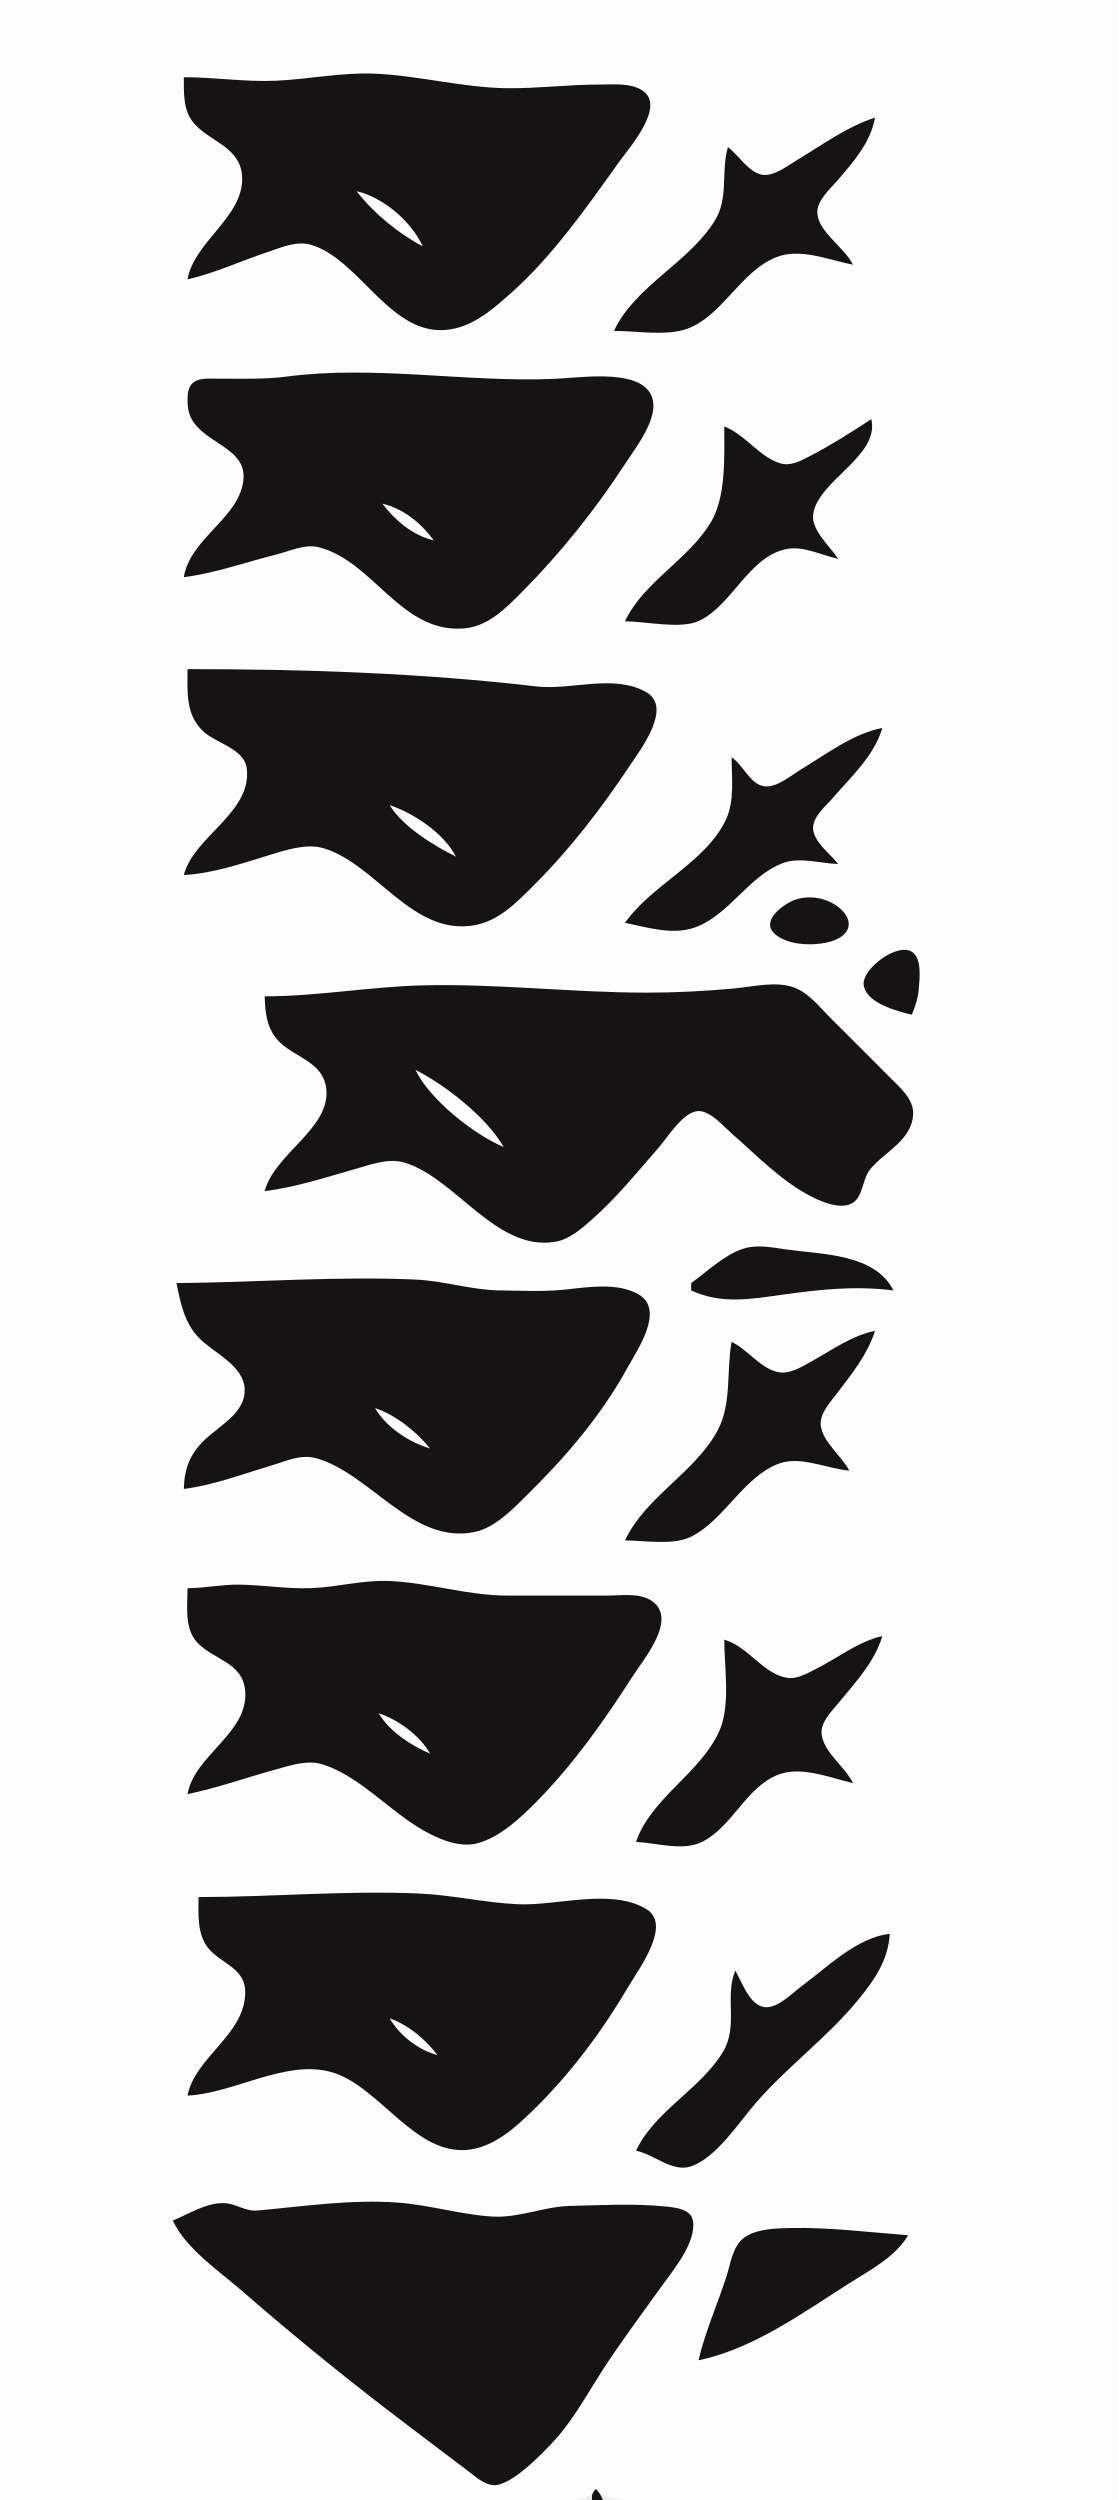
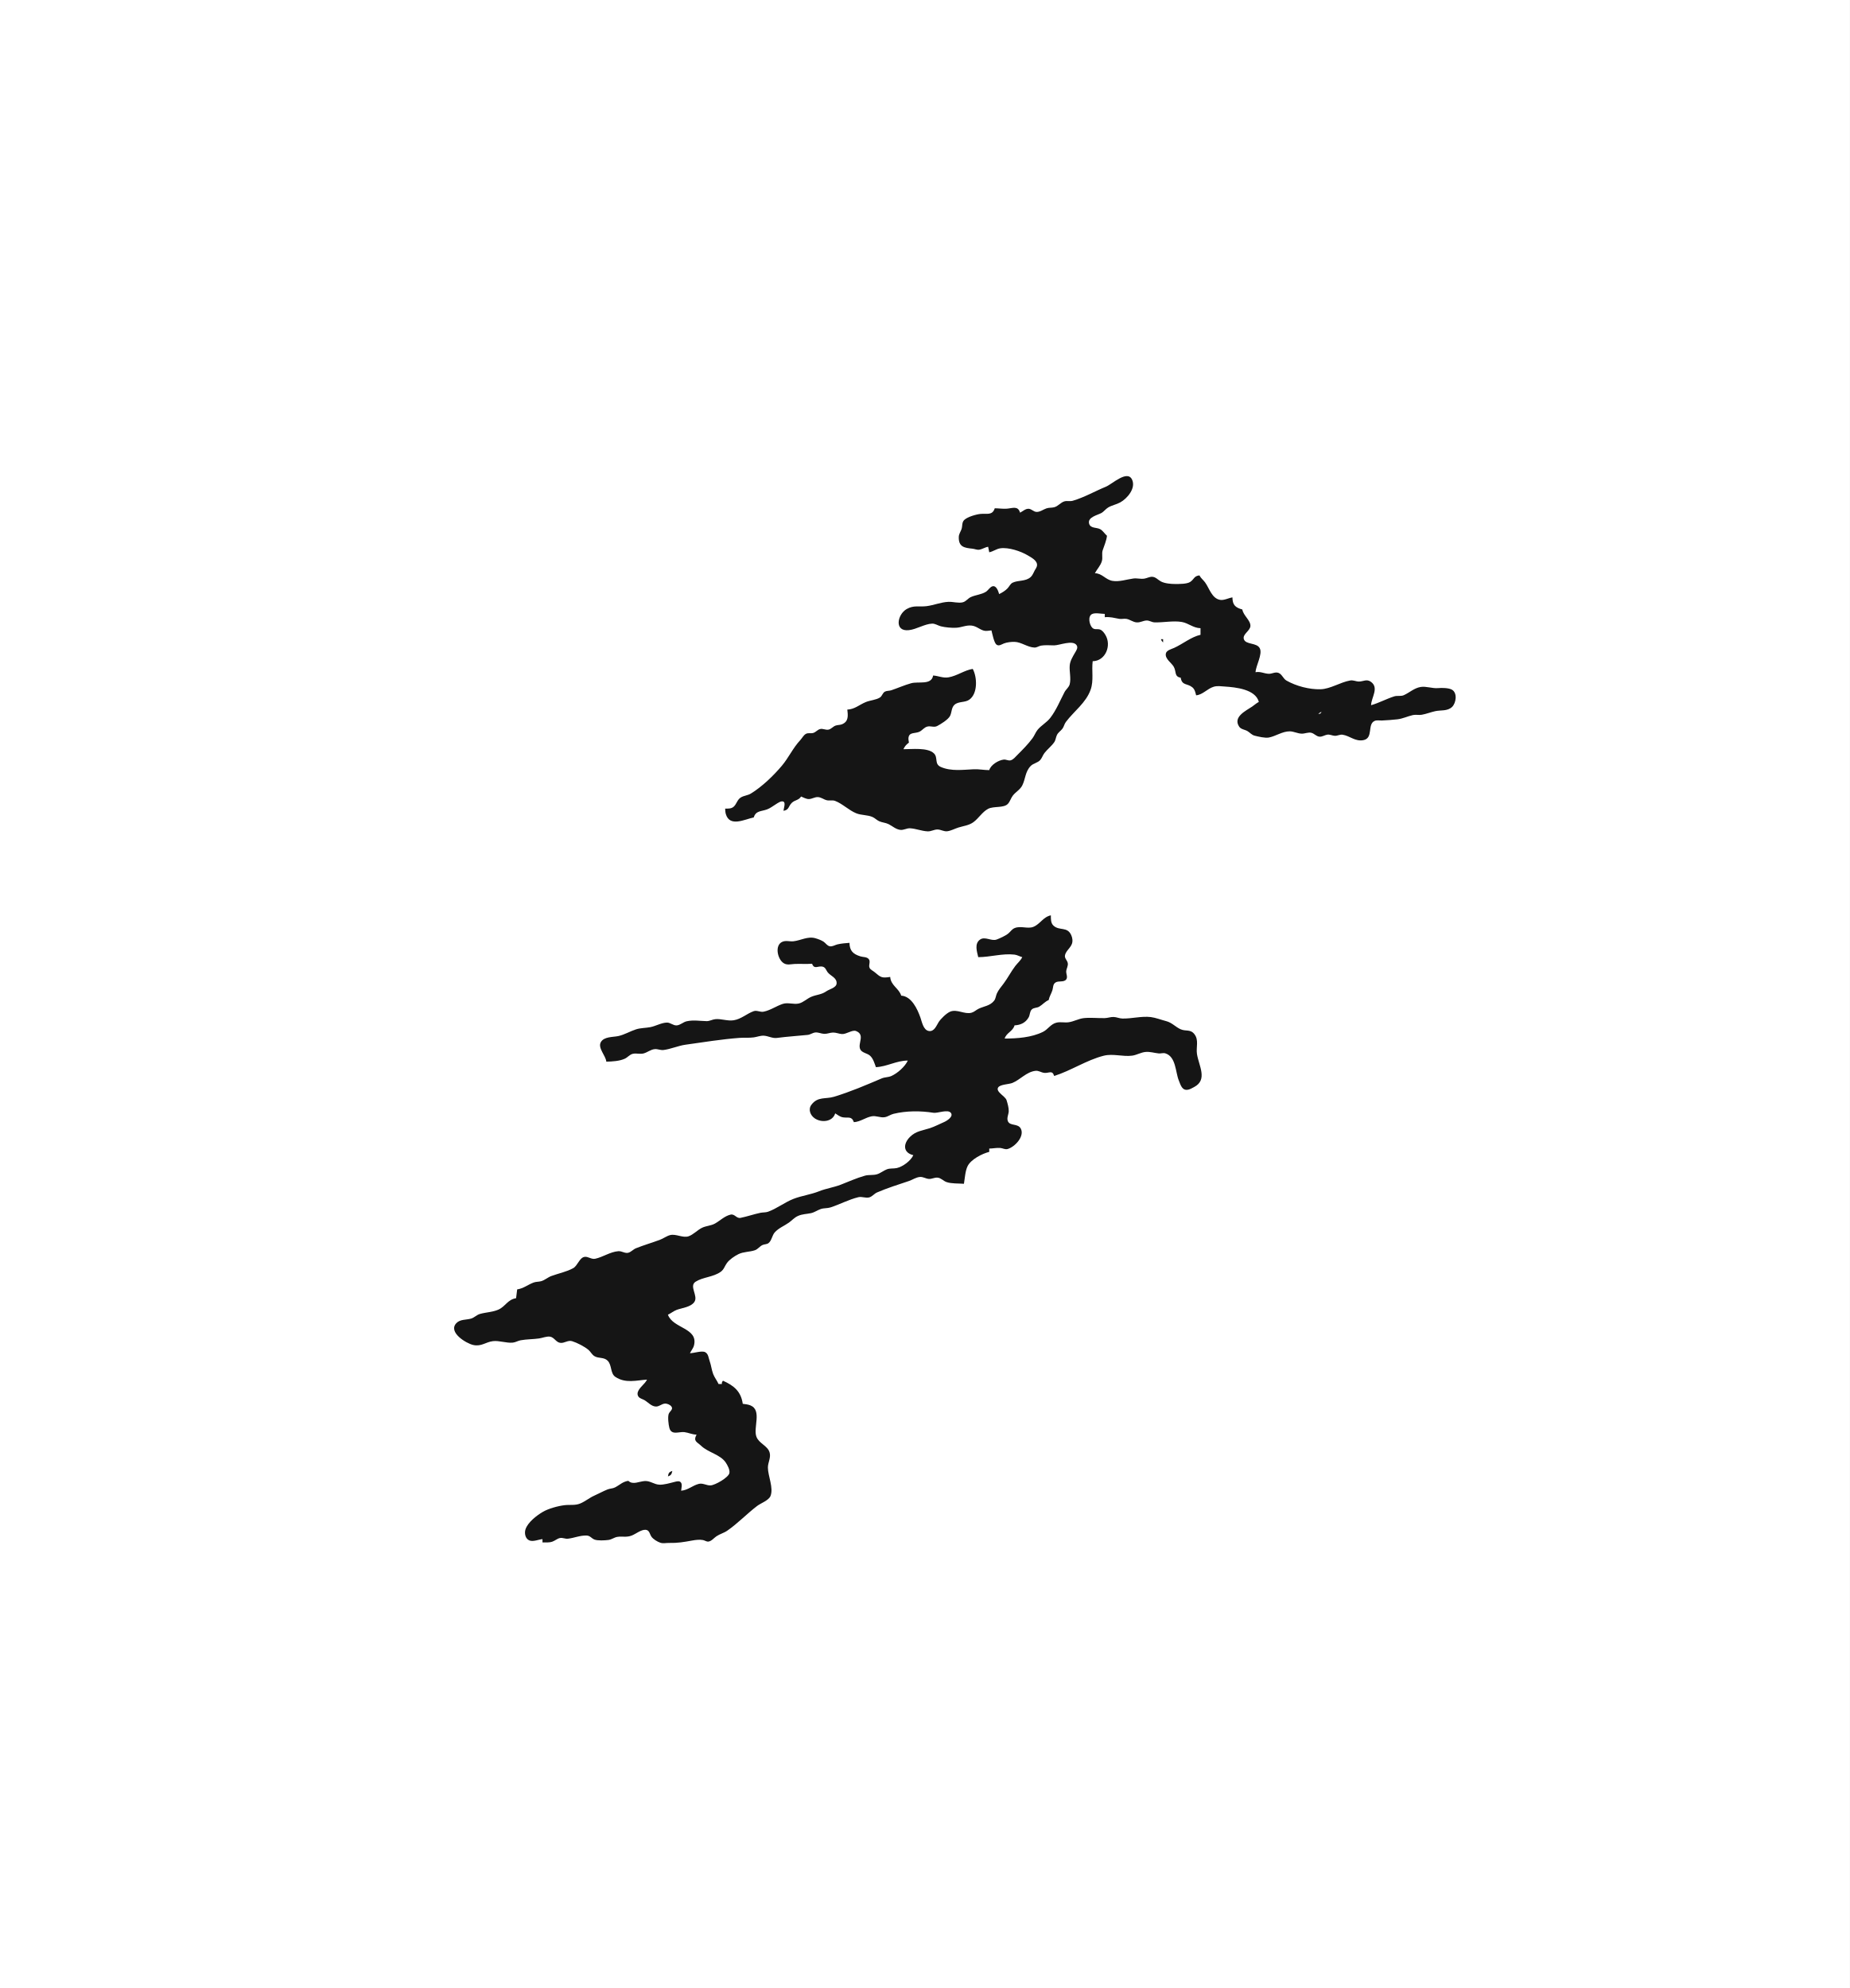
- <svg xmlns="http://www.w3.org/2000/svg" width="304" height="680">
-   <path style="fill:#fdfdfd; stroke:none;" d="M0 0L0 680L122 680L150 680C154.497 680 159.15 680.951 162 677C166.164 680.678 170.686 680 176 680L200 680L304 680L304 0L0 0z" />
-   <path style="fill:#151313; stroke:none;" d="M50 21C50.012 25.229 49.77 30.041 52.703 33.471C57.099 38.614 65.412 39.933 65.848 48C66.44 58.955 52.907 65.464 51 76C58.55 74.253 65.655 70.922 73 68.485C76.911 67.187 80.832 65.348 85 66.707C98.742 71.186 107.061 93.447 124 89.288C129.819 87.859 134.624 83.593 138.996 79.714C150.323 69.662 159.653 56.27 168.421 44C171.132 40.207 181.306 28.8 174.682 24.573C171.408 22.483 166.691 23.001 163 23C154.629 22.997 146.326 24.082 138 23.996C126.043 23.873 114.022 20.566 102 20.039C92.921 19.642 84.028 21.565 75 21.961C66.599 22.328 58.377 21.001 50 21M198 40C196.018 46.704 198.295 53.757 194.437 60C187.313 71.527 172.697 77.784 167 90C173.006 90 181.323 91.49 187 89.397C196.457 85.91 201.455 73.872 211 70.009C217.644 67.32 225.381 70.716 232 72C229.806 67.388 222.598 63.119 222.306 58C222.11 54.553 225.845 51.37 227.869 49C232.242 43.877 236.776 38.783 238 32C230.453 34.388 223.757 39.369 217 43.396C214.344 44.978 210.32 48.249 207.015 47.474C203.524 46.655 200.784 42.129 198 40z" />
-   <path style="fill:#fdfdfd; stroke:none;" d="M97 52C101.478 57.854 108.448 63.619 115 67C111.828 60.198 104.361 53.745 97 52z" />
-   <path style="fill:#151313; stroke:none;" d="M50 157C58.469 155.906 66.719 152.953 75 150.873C78.576 149.975 83.014 147.883 86.715 148.847C101.687 152.748 108.995 172.162 126 170.945C132.707 170.465 137.509 165.517 141.996 160.999C152.417 150.508 162.11 138.424 170.136 126C173.137 121.355 180.795 111.919 176.393 106.279C171.897 100.519 157.47 102.756 151 103.039C126.924 104.094 101.983 99.275 78 102.424C71.691 103.253 65.352 102.957 59 103.001C56.791 103.016 53.583 102.639 52.028 104.603C50.902 106.025 50.973 108.295 51.049 110.001C51.503 120.3 66.776 120.429 66.239 130C65.639 140.695 51.715 146.205 50 157M237 114C231.542 117.6 225.812 121.218 220 124.214C217.515 125.495 214.841 126.904 212 125.957C206.319 124.063 202.702 118.209 197 116C196.999 123.965 197.547 134.988 193.387 142C187.3 152.258 175.021 158.232 170 169C175.498 169 185.093 171.172 190 168.933C199.161 164.753 203.574 151.371 214 149.319C218.535 148.426 223.599 151.08 228 152C225.853 148.751 220.673 144.203 221.172 140C222.269 130.762 239.347 124.17 237 114z" />
-   <path style="fill:#fdfdfd; stroke:none;" d="M104 137C107.53 141.612 112.275 145.64 118 147C114.516 142.27 109.784 138.371 104 137z" />
-   <path style="fill:#151313; stroke:none;" d="M51 182C51 188.07 50.409 194.179 55.133 198.787C58.608 202.176 66.471 203.546 67.126 209.043C68.558 221.044 52.761 227.422 50 238C57.59 237.653 65.739 234.891 73 232.66C77.466 231.288 83.349 229.31 88 230.714C102.381 235.053 112.166 254.6 129 251.67C135.634 250.515 140.433 245.544 145 240.999C155.099 230.949 163.591 219.847 171.485 208C174.35 203.699 182.913 192.425 175.851 188.318C167.067 183.209 155.325 187.8 146 186.715C114.504 183.049 82.712 182 51 182M199 206C199 211.499 199.865 217.891 197.427 223C191.853 234.682 177.389 240.512 170 251C175.983 252.234 182.953 254.434 189 252.272C198.365 248.924 203.703 238.164 213 234.738C217.65 233.025 223.189 234.901 228 235C225.862 232.268 221.006 228.807 221.167 224.999C221.298 221.914 224.712 219.168 226.576 217C231.632 211.12 237.741 205.607 240 198C232.059 199.515 224.845 205.094 218 209.2C215.308 210.815 211.377 214.229 208.04 213.897C204.099 213.505 202.125 208.004 199 206z" />
-   <path style="fill:#fdfdfd; stroke:none;" d="M106 219C109.536 224.844 117.943 229.983 124 233C120.822 226.728 112.601 221.189 106 219z" />
-   <path style="fill:#151313; stroke:none;" d="M216.004 244.843C213.064 245.972 206.9 250.389 210.619 253.912C214.334 257.432 222.539 257.45 226.981 255.736C231.906 253.836 232.019 249.741 227.941 246.653C224.618 244.137 219.919 243.34 216.004 244.843M248 276C248.985 273.665 249.702 271.551 249.907 268.998C250.126 266.272 250.773 260.951 248.258 259.043C244.31 256.05 234.344 263.553 234.921 267.921C235.573 272.855 244.058 275.063 248 276M72 271C72.099 275.648 72.649 280.23 76.225 283.61C80.587 287.733 87.852 288.969 88.728 296C90.088 306.904 74.572 313.823 72 324C80.633 322.885 88.669 320.221 97 317.86C101.133 316.688 105.694 314.946 110 316.223C123.881 320.339 134.934 340.472 151 337.768C154.909 337.11 158.11 334.246 160.996 331.711C167.617 325.894 173.499 318.646 179.282 312C181.673 309.251 185.938 302.226 190.015 302.206C193.274 302.19 196.74 306.307 199 308.285C205.867 314.294 212.749 321.5 221 325.622C223.843 327.042 228.419 328.914 231.57 327.393C234.747 325.859 234.527 320.802 236.564 318.209C240.42 313.301 248.066 310.305 248.378 303C248.554 298.879 244.616 295.657 241.996 293C236.701 287.63 231.333 282.331 226 277C223.065 274.066 220.007 270.081 216 268.603C211.12 266.804 204.983 268.356 200 268.83C192.133 269.579 183.903 270 176 270C155.672 270.001 135.303 267.517 115 268.015C100.633 268.367 86.389 271 72 271z" />
-   <path style="fill:#fdfdfd; stroke:none;" d="M113 291C116.835 299.054 128.826 308.539 137 312C132.362 303.901 121.265 295.219 113 291z" />
-   <path style="fill:#151313; stroke:none;" d="M188 349L188 351C196.245 354.833 204.227 353.349 213 352.13C223.275 350.703 232.674 349.695 243 351C238.086 341.033 223.583 341.201 214 339.87C210.062 339.322 205.894 338.394 202 339.703C196.851 341.434 192.361 345.867 188 349M48 349C49.121 354.431 50.117 359.781 54.109 363.907C58.102 368.033 66.395 371.358 66.558 378C66.709 384.145 59.928 387.7 56.043 391.289C51.761 395.245 50.134 399.285 50 405C58.145 403.947 66.137 400.902 74 398.562C78.016 397.366 81.73 395.472 86 396.642C100.587 400.638 112.145 420.154 129 416.721C134.895 415.521 139.902 410.045 144 405.996C154.268 395.851 163.701 384.715 170.688 372C173.336 367.182 180.818 356.4 173.852 352.175C167.977 348.613 159.366 350.224 153 350.83C147.411 351.362 141.611 351.063 136 350.996C128.244 350.904 120.75 348.379 113 348.039C91.319 347.09 69.601 348.821 48 349M199 365C197.545 372.835 199.089 381.744 195.232 389C189.102 400.533 175.556 407.082 170 419C175.351 419 183.11 420.417 188 417.972C197.097 413.424 202.301 401.55 212 398.049C217.767 395.967 225.12 399.52 231 400C228.981 396.104 223.955 392.355 223.277 388C222.755 384.652 225.796 381.447 227.654 379C231.702 373.671 235.956 368.457 238 362C231.851 363.186 226.433 367.136 221 370.139C218.384 371.585 215.139 373.737 212 373.273C207.056 372.543 203.45 367.072 199 365z" />
-   <path style="fill:#fdfdfd; stroke:none;" d="M102 383C105.078 388.238 111.232 392.288 117 394C113.206 389.339 107.726 384.931 102 383z" />
-   <path style="fill:#151313; stroke:none;" d="M51 432C51 436.717 50.113 442.798 53.514 446.61C57.894 451.518 66.089 452.022 66.693 460.001C67.561 471.48 52.945 477.26 51 488C59.137 486.321 66.994 483.499 75 481.293C79.163 480.147 83.726 478.566 88 479.984C97.995 483.299 105.918 492.578 115 497.768C119.285 500.216 124.977 502.725 130 501.336C136.127 499.643 141.652 494.384 145.985 489.996C155.988 479.868 164.387 467.948 172.05 456C175.1 451.245 184.821 439.898 176.852 435.179C173.563 433.231 168.657 434 165 434L138 434C127.1 433.999 116.834 430.514 106 430.039C98.726 429.721 92.136 431.637 85 431.961C78.235 432.268 71.704 431.103 65 431.019C60.306 430.959 55.702 431.961 51 432M197 446C197 453.623 198.805 463.935 195.583 471C190.37 482.428 177.042 489.106 173 501C178.589 501.24 185.709 503.618 191 500.972C199.318 496.813 203.041 485.794 212 482.6C218.236 480.376 225.915 483.608 232 485C229.892 480.568 224.32 476.913 223.522 472C222.958 468.523 226.248 465.439 228.25 463C232.793 457.466 237.933 451.976 240 445C233.432 446.503 227.961 450.912 222 453.915C219.585 455.132 216.819 456.844 214 456.353C207.459 455.215 203.466 447.797 197 446z" />
-   <path style="fill:#fdfdfd; stroke:none;" d="M103 466C105.896 470.929 111.795 474.799 117 477C114.102 471.99 108.451 467.838 103 466z" />
-   <path style="fill:#151313; stroke:none;" d="M54 516C54.003 520.546 53.551 525.997 56.564 529.787C60.054 534.177 66.796 535.208 66.706 542C66.554 553.544 53.144 559.371 51 570C63.498 569.455 77.538 560.152 90 563.569C103.231 567.196 112.998 586.9 128 584.657C134.754 583.646 140.309 578.562 145 573.985C155.235 564.002 163.907 552.327 171.139 540C173.812 535.443 182.772 523.555 175.848 519.303C166.386 513.493 151.417 518.417 141 517.961C131.982 517.566 123.038 515.435 114 515.039C94.048 514.166 73.991 516 54 516M200 536C197.051 543.029 200.847 551.054 196.713 558C190.587 568.292 178.071 574.126 173 585C177.897 585.947 182.897 590.993 188 589.239C194.844 586.887 200.976 577.297 205.576 572C214.229 562.034 224.999 554.23 233.384 544C237.829 538.577 241.628 533.162 242 526C233.078 526.988 225.005 535.093 218 540.269C215.297 542.266 210.838 547.066 207.105 545.744C203.532 544.478 201.759 539.011 200 536z" />
-   <path style="fill:#fdfdfd; stroke:none;" d="M106 549C108.72 553.702 113.772 557.576 119 559C115.716 554.718 111.144 550.783 106 549z" />
-   <path style="fill:#151313; stroke:none;" d="M47 604C50.602 611.702 59.65 617.756 66 623.282C80.871 636.221 96.251 648.663 112 660.525C117.007 664.297 121.968 668.133 127 671.873C129.001 673.36 131.4 675.677 134 675.954C138.871 676.475 147.568 667.301 150.7 663.91C155.876 658.305 159.583 651.376 163.692 645C168.765 637.127 174.423 629.624 179.859 622C183.024 617.561 189.376 610.08 188.497 604.147C188.001 600.803 183.692 600.446 181 600.171C172.536 599.305 163.504 599.803 155 600.015C147.888 600.192 141.16 603.323 134 602.907C125.294 602.4 116.7 599.699 108 599.089C95.256 598.196 82.569 600.135 70 601.262C66.748 601.554 64.182 599.38 61 599.248C56.234 599.049 51.282 602.243 47 604M190 642C204.852 638.925 218.373 629.06 231 621.047C236.586 617.502 243.621 613.84 247 608C236.487 607.17 225.544 605.808 215 606.015C211.13 606.092 205.455 606.252 202.279 608.742C199.269 611.1 198.75 615.575 197.656 619C195.204 626.672 191.815 634.157 190 642M162 677C161.014 678.479 161 678.203 161 680L164 680C163.316 678.42 163.195 678.223 162 677z" />
+ <svg xmlns="http://www.w3.org/2000/svg" width="1681" height="1807">
+   <path style="fill:#ffffff; stroke:none;" d="M0 0L0 1807L1681 1807L1681 0L0 0z" />
+   <path style="fill:#151515; stroke:none;" d="M927 466C925.159 459.486 920.228 461.949 915 462.366C911.392 462.655 907.633 462.01 904 462C901.892 468.824 896.65 466.536 891 467.134C886.967 467.56 879.336 469.752 876.333 472.563C873.908 474.832 874.796 478.135 873.791 481C872.944 483.412 871.405 485.344 871.318 488C871.011 497.347 876.633 497.974 883.83 498.741C885.917 498.963 887.802 499.988 889.95 499.647C892.777 499.199 895.095 497.432 898 497L899 502C902.529 501.3 905.493 498.905 909 498.393C916.536 497.292 927.666 501.006 934 504.808C937.159 506.704 942.906 509.561 942.423 514C942.241 515.671 941.154 517.015 940.356 518.424C939.204 520.46 938.455 522.875 936.687 524.488C932.098 528.673 925.409 527.202 920.299 529.603C918.176 530.599 917.252 533.07 915.701 534.704C913.498 537.024 910.824 538.593 908 540C907.28 537.605 905.613 532.102 902.074 532.881C899.71 533.401 897.993 536.652 895.946 537.915C891.723 540.522 886.641 540.696 882.259 542.712C879.555 543.956 877.987 546.664 874.982 547.448C871.001 548.485 866.135 546.865 862 547.039C855.059 547.333 848.767 550.121 842 550.972C835.315 551.813 830.506 549.877 824.015 553.557C815.463 558.405 812.339 574.336 826 572.776C833.019 571.975 840.161 567.173 847 566.856C849.826 566.724 852.337 568.595 855 569.277C858.953 570.29 864.932 570.819 869 570.596C873.822 570.333 878.065 568.051 883 568.63C887.531 569.162 890.091 572.144 894.168 573.242C896.281 573.812 898.854 573.162 901 573C901.742 575.871 903.349 584.29 905.6 585.953C907.8 587.578 910.224 585.684 912.286 584.88C915.098 583.782 918.982 583.368 922 583.429C928.065 583.552 933.827 588.384 940.08 588.597C942.267 588.672 943.998 587.201 946.089 586.83C949.796 586.174 954.219 586.632 958 586.611C962.842 586.585 974.71 581.468 978.289 586.329C980.036 588.702 978.139 591.195 976.937 593.286C974.854 596.907 972.445 600.744 972.12 605C971.705 610.415 973.476 616.646 972.112 621.961C971.385 624.792 968.742 626.559 967.417 629.089C963.337 636.885 959.853 645.578 954.456 652.536C951.134 656.819 946.242 659.331 942.991 663.299C941.104 665.601 940.107 668.587 938.329 671C934.205 676.595 929.283 681.47 924.4 686.388C922.779 688.021 920.993 690.232 918.75 691.014C916.434 691.821 914.39 690.13 912.08 690.431C907.12 691.078 900.369 695.282 899 700C894.359 700 889.581 699.02 885 699.218C875.39 699.635 864.42 701.261 855.02 697.146C848.816 694.43 852.744 688.615 848.681 684.724C842.936 679.22 828.431 681.062 821 681C822.3 678.237 823.553 676.836 826 675C825.861 673.791 825.489 672.232 825.573 670.999C825.984 664.976 831.924 667.062 835.83 664.977C838.422 663.594 839.987 660.994 843.015 660.357C845.885 659.753 848.887 661.358 851.625 659.951C854.917 658.261 861.639 654.085 863.347 650.812C865.049 647.552 864.512 643.208 867.433 640.589C871.055 637.341 876.896 638.78 880.852 635.991C888.769 630.409 888.04 615.344 884 608C876.367 609.211 869.83 614.327 862 615.671C857.008 616.529 852.854 614.323 848 614C846.532 622.995 834.699 619.165 828 621.039C821.673 622.81 816.1 625.355 810 627.416C808.178 628.031 806.05 627.758 804.313 628.603C802.021 629.717 801.771 632.602 799.687 633.977C796.343 636.183 790.806 636.532 787 638.066C780.878 640.532 776.875 644.68 770 645C770.688 650.48 771.304 655.979 764.995 658.397C763.124 659.115 761.036 658.863 759.17 659.598C756.92 660.484 755.371 662.659 752.961 663.192C750.322 663.776 747.806 661.954 745.17 662.703C742.83 663.367 741.338 665.581 738.961 666.232C736.777 666.831 734.459 665.922 732.38 667.052C730.172 668.253 728.961 670.928 727.287 672.714C720.602 679.847 716.805 688.569 710.56 696C702.946 705.061 692.521 715.085 682.385 721.296C679.491 723.069 675.937 723.131 673.108 724.938C669.839 727.026 669.413 731.031 666.582 733.397C664.453 735.175 661.596 734.969 659 735C659.089 736.721 659.134 738.354 659.638 740.021C663.27 752.032 676.652 744.728 685 743C686.845 736.787 691.759 737.644 697 735.737C699.94 734.667 702.357 732.697 705 731.079C706.679 730.052 710.231 727.323 712.268 728.842C713.978 730.116 712.12 735.165 712 737C717.283 736.138 716.299 732.918 719.588 729.728C722.343 727.055 725.858 727.504 728 724C730.195 724.852 732.592 726.319 735.002 726.312C737.78 726.303 740.183 724.494 742.999 724.518C746.179 724.545 748.363 726.636 751.286 727.365C753.872 728.01 756.427 727.014 759 728.013C765.801 730.653 771.439 736.543 778.17 739.262C782.728 741.104 788.194 740.6 792.83 742.58C795.107 743.553 796.766 745.491 799.039 746.491C801.782 747.697 804.856 747.769 807.561 749.129C811.083 750.899 813.923 753.714 818.004 754.293C821.206 754.748 823.851 752.713 827 752.872C832.31 753.141 837.563 755.412 843 755.66C846.201 755.806 848.879 753.926 852 753.968C855.145 754.009 857.756 756.016 861 755.556C864.395 755.076 867.729 753.201 871 752.181C875.645 750.733 880.525 750.283 884.576 747.34C889.405 743.832 892.716 737.923 898.004 735.175C903.099 732.527 912.313 734.721 916.031 730.566C917.97 728.398 918.703 725.381 920.498 723.089C923.059 719.822 927.041 717.775 928.973 713.996C932.007 708.062 931.528 701.604 936.61 696.303C939.114 693.691 943.051 693.494 945.416 690.722C947.004 688.861 947.691 686.373 949.209 684.424C951.877 681 955.649 678.154 958.066 674.625C959.424 672.641 959.493 670.213 960.513 668.093C961.659 665.714 963.821 664.491 965.406 662.486C966.882 660.619 967.175 658.188 968.599 656.289C976.042 646.356 986.915 638.892 991.165 626.83C994.095 618.515 991.916 609.576 993 601C1004.56 600.895 1010.45 586.726 1004.5 577.005C1003.4 575.193 1001.88 573.094 999.829 572.282C997.319 571.288 994.827 572.792 992.653 570.628C990.063 568.051 988.334 560.35 992.318 558.198C995.168 556.657 1000.79 557.998 1004 558L1004 561C1009.24 560.59 1012.14 561.627 1017.09 562.496C1019.33 562.89 1021.59 562.125 1023.83 562.56C1027.05 563.185 1029.62 565.476 1033 565.736C1036.19 565.982 1038.86 564.12 1041.96 564.003C1044.5 563.907 1046.57 565.588 1049.09 565.688C1057.03 566.001 1066.16 563.986 1073.96 565.338C1080.13 566.406 1084.3 570.839 1091 571L1091 577C1082.48 578.931 1074.96 585.311 1067 588.92C1064.56 590.026 1059.91 591.058 1059.45 594.225C1058.76 599.009 1064.59 602.393 1066.67 606.039C1069.19 610.433 1066.99 614.997 1073 616C1074.13 623.359 1079.01 620.977 1083.58 624.742C1085.77 626.55 1086.37 629.388 1087 632C1093.04 631.523 1097.05 626.007 1103 624.213C1106.27 623.227 1109.65 623.801 1113 624.025C1123.07 624.696 1140.96 626.482 1144 638C1141.73 639.184 1140.02 640.805 1137.91 642.255C1132.53 645.941 1120.07 651.601 1126.18 660.567C1127.84 663.01 1131.32 663.124 1133.7 664.564C1135.93 665.917 1137.55 668.031 1140.17 668.697C1143.49 669.538 1149.71 671.018 1153.04 670.392C1159.38 669.198 1165.34 664.752 1172 664.752C1175.74 664.752 1179.21 666.797 1183 666.866C1185.92 666.92 1188.95 665.329 1191.83 666.107C1194.5 666.831 1196.28 669.416 1199.17 669.603C1201.63 669.763 1203.63 668.257 1205.96 667.812C1208.49 667.331 1210.58 668.698 1213.05 668.817C1215.47 668.933 1217.7 667.449 1220.09 667.819C1226.79 668.855 1231.49 674.176 1238.96 672.771C1248.33 671.007 1242.35 658.388 1249.15 655.313C1251.2 654.383 1253.82 655.007 1256 654.897C1260.58 654.664 1265.45 654.361 1270 653.816C1274.88 653.231 1279.27 651.029 1284 649.969C1286.66 649.373 1289.33 650.152 1292 649.691C1296.07 648.985 1300.11 647.365 1304.17 646.451C1309.35 645.286 1315.38 646.621 1319.61 642.57C1323.27 639.057 1324.69 629.797 1319.43 626.858C1316.5 625.22 1310.28 625.148 1307 625.45C1301.59 625.947 1296.15 623.569 1291 624.431C1285.11 625.414 1280.88 629.607 1275.71 631.902C1273.01 633.101 1269.85 632.073 1267 632.98C1259.87 635.248 1253 639.032 1246 641C1246.17 633.97 1253.48 625.238 1245.86 619.742C1241.95 616.925 1239.04 619.48 1235 619.482C1232.16 619.483 1229.94 618.023 1226.99 618.533C1218.02 620.08 1209.01 626.287 1200 626.505C1189.77 626.752 1177.96 623.641 1169.11 618.606C1166.09 616.889 1165.11 612.851 1161.87 611.622C1158.83 610.471 1156.02 612.573 1153 612.442C1148.53 612.248 1145.74 610.176 1141 611C1141.26 605.085 1147.54 594.63 1144.88 589.305C1142.15 583.841 1131.94 586.284 1130.35 580.853C1129.04 576.421 1136.12 573.442 1136.34 569.015C1136.59 563.848 1129.87 559.549 1129 554C1122.51 552.204 1120.08 549.796 1120 543C1116.52 543.521 1112.5 545.797 1109.01 545.28C1101.3 544.136 1098.97 534.566 1095.15 529.374C1093.42 527.025 1091.36 525.64 1090 523C1084.88 523.589 1085.31 526.539 1081.57 528.976C1078.6 530.916 1071.52 530.821 1068 530.821C1064.05 530.821 1058.62 530.375 1055.09 528.548C1052.35 527.132 1050.37 524.414 1047.07 524.276C1044.66 524.175 1042.33 525.57 1039.96 525.945C1036.58 526.48 1033.32 525.399 1030 525.835C1023.98 526.625 1017.13 529.041 1011 527.993C1004.64 526.906 1001.79 521.221 995 521C997.006 517.269 1000.17 514.163 1001.36 509.999C1002.29 506.748 1001.06 503.334 1002.09 500.17C1003.58 495.558 1005.37 491.979 1006 487C1003.93 485.172 1002.3 482.393 999.871 481.026C996.677 479.227 990.969 480.502 989.748 475.931C988.188 470.093 997.359 468.239 1000.79 466.363C1003.21 465.042 1004.74 462.671 1007.1 461.26C1010.5 459.236 1014.52 458.581 1017.96 456.701C1024.43 453.159 1032.37 443.83 1028.85 436.059C1024.6 426.662 1010.76 440.03 1005 442.396C994.873 446.557 985.744 451.937 975 455.141C972.397 455.917 969.78 454.993 967.286 455.723C963.836 456.732 961.637 460.138 958 461.066C955.68 461.657 953.305 461.31 951 462.085C948.08 463.067 945.251 465.402 942.039 465.307C939.307 465.226 937.581 462.703 934.925 462.461C932.05 462.198 929.425 464.796 927 466M1055 581C1055.68 582.58 1055.8 582.777 1057 584L1057 581L1055 581z" />
+   <path style="fill:#ffffff; stroke:none;" d="M1198 649C1200.09 648.594 1200.02 648.783 1201 647C1199.42 647.684 1199.22 647.805 1198 649z" />
+   <path style="fill:#151515; stroke:none;" d="M889 870C899.931 870 911.043 866.415 921.961 867.7C924.399 867.987 926.632 869.389 929 870C927.401 873.287 924.828 875.213 922.637 878.089C918.777 883.155 915.877 888.937 912.011 894.089C909.911 896.888 907.373 899.794 905.934 903C904.951 905.189 904.93 907.684 903.397 909.624C899.664 914.353 894.197 914.554 889.286 916.93C887.084 917.995 885.392 919.789 882.985 920.483C876.588 922.328 869.688 916.845 863.375 919.6C860.014 921.066 854.861 926.089 852.93 929.184C850.937 932.378 848.972 937.969 844.044 937.118C839.102 936.265 837.826 928.837 836.482 925C833.709 917.083 828.305 905.515 819 905C816.915 898.244 809.536 895.818 809 888C801.27 889.131 800.594 888.547 794.704 883.544C793.262 882.319 791.06 881.523 790.236 879.701C789.049 877.076 791.524 873.988 789.353 871.603C787.609 869.687 784.295 870.025 782 869.316C775.164 867.205 772.084 864.125 772 857C768.397 857.284 764.518 857.566 761 858.41C758.791 858.941 756.435 860.566 754.093 860.123C751.687 859.669 750.392 857.268 748.486 855.979C746.404 854.571 743.401 853.524 741 852.814C734.154 850.789 727.606 854.884 721 855.582C717.602 855.94 714.355 854.625 711.044 856.013C703.738 859.077 706.521 872.005 712.275 875.542C715.368 877.444 718.659 876.375 722 876.209C727.367 875.942 732.569 876.429 738 876C739.989 881.631 743.626 877.463 747.856 878.732C750.266 879.456 750.768 881.919 752.12 883.706C754.703 887.119 760.674 888.657 760.288 893.941C760.003 897.833 753.711 899.098 751 901.004C746.474 904.186 742.146 904.007 737.286 906.035C733.433 907.642 730.045 911.176 726 912.116C721.261 913.217 716.053 910.928 711.286 912.513C705.425 914.462 700.223 918.282 693.964 919.567C690.849 920.207 687.888 918.054 684.911 919.113C678.693 921.327 673.682 926.245 666.83 927.361C661.089 928.296 655.413 925.784 649.961 926.383C647.298 926.675 644.88 928.21 642.17 928.166C636.069 928.067 630.242 926.913 624 928.302C620.831 929.008 618.246 931.792 615 932.035C611.741 932.279 609.299 929.392 606 929.476C601.035 929.602 595.898 932.681 591 933.626C586.69 934.458 582.233 934.282 578 935.633C572.623 937.35 567.443 940.541 561.911 941.73C557.026 942.779 548.957 942.117 546.042 947.225C542.988 952.578 550.492 959.413 551 965C556.261 964.891 562.992 964.536 567.83 962.298C570.417 961.101 572.172 958.575 575.015 957.885C578.272 957.094 581.68 958.421 585 957.491C588.475 956.517 591.308 953.956 595 953.608C597.737 953.35 600.269 954.748 603 954.401C609.696 953.551 616.333 950.519 623 949.583C639.095 947.325 655.697 944.622 672 943.39C676.369 943.059 680.583 943.537 685 942.935C688.011 942.525 690.937 941.266 694 941.394C698.126 941.566 701.828 943.98 706 943.432C715.359 942.202 724.673 941.624 733.961 940.687C736.507 940.43 738.549 938.645 741.089 938.458C743.781 938.26 746.324 939.617 749 939.722C751.756 939.831 754.277 938.596 757 938.534C759.726 938.472 762.294 939.679 765 939.892C769.195 940.222 774.503 935.766 777.981 937.171C786.489 940.607 779.275 948.319 781.747 953.721C783.267 957.044 788.098 957.244 790.656 959.569C793.529 962.18 794.717 966.448 796 970C806.203 969.534 814.602 964.007 825 964C822.457 969.528 815.591 975.585 809.985 978.063C807.215 979.288 804.087 979.017 801.286 980.209C786.75 986.397 773.178 992.259 758 996.881C750.249 999.241 743.195 996.458 737.399 1004.17C734.244 1008.37 736.339 1013.78 740.478 1016.57C746.731 1020.78 756.737 1019.62 759 1012C761.184 1013.37 763.393 1015.16 766.002 1015.6C770.963 1016.43 773.879 1014.24 776 1020C781.908 1019.61 786.298 1015.86 792 1014.7C796.185 1013.84 799.932 1016.15 804 1015.49C806.851 1015.03 809.204 1013.1 812 1012.42C823.685 1009.58 836.553 1009.6 848.286 1011.46C852.152 1012.07 861.463 1007.96 864.168 1011.6C866.698 1015.01 860.321 1018.9 857.911 1019.92C853.612 1021.75 849.45 1024.03 845 1025.48C838.245 1027.68 832.367 1028.02 827.015 1033.33C820.607 1039.68 820.573 1047.74 830 1050C827.719 1055.09 820.493 1060.46 814.999 1061.7C812.003 1062.37 808.942 1061.74 806 1062.84C802.84 1064.03 800.263 1066.37 797 1067.35C793.415 1068.43 789.602 1067.62 786 1068.64C778.225 1070.83 771.415 1073.99 764 1076.85C757.709 1079.29 750.76 1080.24 744.424 1082.78C736.779 1085.85 728.542 1086.8 721 1089.76C713.094 1092.87 705.841 1098.61 698 1101.4C695.759 1102.2 693.305 1101.9 691 1102.39C684.973 1103.67 679.065 1105.75 673.043 1106.97C669.211 1107.75 667.776 1103.19 663.957 1104.03C658.654 1105.21 654.408 1109.5 649.83 1112.1C646.094 1114.22 641.785 1114.16 638 1115.99C633.815 1118.02 630.08 1122.26 625.714 1123.73C620.569 1125.46 614.202 1121.29 609 1122.64C605.742 1123.48 602.773 1125.81 599.576 1126.98C592.459 1129.6 585.02 1131.79 578 1134.58C575.491 1135.58 573.597 1137.97 571 1138.68C567.986 1139.5 565.094 1137.05 562 1137.27C554.57 1137.8 547.922 1142.65 540.911 1144.14C537.359 1144.89 534.464 1141.87 531.12 1142.45C526.615 1143.23 524.896 1150.48 520.907 1152.7C514.845 1156.07 507.453 1157.46 501.001 1159.86C497.772 1161.06 495.143 1163.58 491.83 1164.53C489.591 1165.17 487.208 1164.93 485 1165.74C479.616 1167.71 475.921 1171.12 470 1172L469 1180C461.298 1181.22 459.349 1187.53 452.907 1190.39C447.749 1192.67 441.553 1192.79 436.169 1194.31C433.147 1195.16 431.05 1197.71 427.996 1198.57C423.561 1199.82 418.049 1199.03 414.603 1202.8C407.095 1211.03 423.619 1221.09 430.039 1222.52C437.505 1224.18 441.331 1219.82 448 1219.04C453.753 1218.37 460.148 1220.95 465.961 1220.39C468.463 1220.15 470.635 1218.72 473.09 1218.26C478.634 1217.23 484.42 1217.38 490 1216.57C493.038 1216.13 496.947 1214.42 499.985 1214.98C503.698 1215.66 505.265 1220 509.039 1220.57C512.949 1221.17 515.969 1217.84 520 1219.1C524.454 1220.5 531.09 1223.88 534.7 1226.9C536.767 1228.62 537.858 1231.26 540.213 1232.68C544.052 1235 548.749 1233.38 552.197 1236.8C556.267 1240.85 554.447 1248.36 559.279 1251.56C568.516 1257.66 578.251 1254.63 588 1254C585.984 1258.17 581.117 1260.96 579.644 1265.28C579.171 1266.67 579.322 1268.24 580.184 1269.44C581.436 1271.19 583.909 1271.63 585.679 1272.67C588.968 1274.59 591.912 1278.31 596.001 1278.47C598.992 1278.59 601.14 1276.15 604 1275.83C606.16 1275.59 608.969 1276.77 610.248 1278.57C612.057 1281.11 608.41 1282.99 607.688 1285.21C606.719 1288.2 607.494 1294.91 608.318 1297.95C610.217 1304.94 617.151 1301.11 621.961 1301.74C625.854 1302.24 628.904 1303.95 633 1304C629.84 1310.12 633.241 1310.43 637.291 1314.27C643.549 1320.21 654.659 1322.13 659.471 1329.29C661.077 1331.68 663.429 1335.91 662.868 1338.9C662.092 1343.03 649.949 1349.88 645.826 1350.15C642.091 1350.4 638.835 1347.8 635 1348.79C629.183 1350.3 625.327 1354.44 619 1355C619.156 1352.94 620.172 1349.44 618.883 1347.61C617.517 1345.67 614.854 1346.55 612.999 1347C608.794 1348.04 603.334 1349.74 599 1349.49C594.368 1349.21 590.808 1345.91 586 1346.19C580.766 1346.5 575.194 1349.98 571 1346C565.713 1346.8 563.409 1349.69 558.911 1351.99C556.771 1353.08 554.3 1352.95 552.089 1353.84C548.05 1355.46 544.016 1357.71 540 1359.5C535.453 1361.53 531.627 1364.9 527 1366.72C522.432 1368.51 517.816 1367.56 513.089 1368.13C507.105 1368.85 498.36 1371.22 493.17 1374.3C487.597 1377.6 479.728 1383.67 477.59 1390C476.387 1393.56 477.313 1398.72 481.189 1400.22C484.671 1401.56 489.401 1399.31 493 1399L493 1402C495.966 1402 499.155 1402.27 502 1401.27C504.402 1400.43 506.391 1398.49 508.91 1397.99C511.296 1397.51 513.604 1398.89 516.039 1398.62C521.864 1397.97 526.894 1395.58 532.982 1395.72C536.385 1395.8 537.391 1398.27 540.259 1399.39C543.287 1400.56 549.763 1400.16 553 1399.74C555.879 1399.36 558.178 1397.4 561 1396.96C565.787 1396.21 569.064 1397.63 574 1395.78C577.78 1394.35 582.772 1390.1 586.891 1390.53C590.291 1390.89 590.406 1394.46 591.983 1396.73C593.638 1399.11 597.429 1401.39 600.17 1402.29C602.746 1403.13 605.366 1402.39 608 1402.46C615.835 1402.65 621.5 1401.64 629.089 1400.26C632.035 1399.72 635.967 1399.24 638.91 1399.85C640.56 1400.2 642.138 1401.46 643.884 1401.21C646.59 1400.82 648.852 1397.93 651.004 1396.46C654.107 1394.34 657.831 1393.45 660.911 1391.32C670.504 1384.68 678.785 1375.92 688.039 1368.86C691.397 1366.31 698.593 1363.84 700.218 1359.79C703.164 1352.43 697.891 1341.61 697.845 1334C697.816 1329.23 700.862 1324.83 699.343 1320.04C697.41 1313.95 689.83 1312.15 687.444 1306C684.266 1297.81 692.737 1281.8 681.943 1277.42C679.759 1276.54 677.312 1276.3 675 1276C673.42 1264.82 667.049 1259.45 657 1255C656.014 1256.48 656 1256.2 656 1258L653 1258C651.618 1254.88 649.378 1252.19 648.147 1249C646.661 1245.14 646.306 1240.94 644.875 1237C643.874 1234.24 643.793 1230.65 640.891 1229.08C637.869 1227.45 630.632 1230 627 1230C628.112 1227.64 630.05 1225.47 630.687 1222.91C634.68 1206.88 611.499 1207.66 607 1195C609.764 1193.74 612.153 1191.64 615 1190.59C619.802 1188.83 627.738 1188.14 630.972 1183.49C634.855 1177.91 625.839 1169.03 632.153 1165.01C638.863 1160.75 648.112 1160.89 654.941 1156.03C657.961 1153.88 658.525 1150.89 660.584 1148.05C662.911 1144.85 667.605 1141.65 671.17 1139.92C675.71 1137.71 681.207 1138.02 685.946 1136.44C688.875 1135.47 690.366 1132.76 693.125 1131.59C694.807 1130.88 696.827 1131.09 698.347 1129.97C701.301 1127.8 701.601 1122.87 704.147 1120.09C707.835 1116.07 712.607 1114.37 716.911 1111.31C719.744 1109.29 721.788 1106.8 725.015 1105.31C729.089 1103.43 732.772 1103.61 737 1102.7C740.214 1102.01 742.898 1099.94 746 1098.92C748.85 1097.98 751.897 1098.4 754.714 1097.49C763.101 1094.78 771.363 1090.3 780 1088.21C783.348 1087.4 786.575 1089.23 789.871 1088.39C792.666 1087.67 794.428 1085.01 797.054 1083.87C806.572 1079.76 816.271 1076.78 826 1073.49C829.373 1072.35 832.35 1070.11 836 1069.81C838.926 1069.58 841.186 1071.32 844 1071.57C846.757 1071.82 849.244 1070.15 851.996 1070.41C855.242 1070.71 857.239 1073.41 860.17 1074.44C864.664 1076.02 871.203 1075.62 876 1076C876.814 1071.19 877.171 1064.34 879.318 1060C882.396 1053.79 892.535 1048.62 899 1047L899 1044C902.264 1043.97 905.681 1043.19 908.911 1043.43C911.253 1043.6 913.368 1045.08 915.754 1044.39C922.344 1042.46 931.141 1033 927.772 1026.06C925.161 1020.68 917.653 1023.94 915.836 1018.85C914.807 1015.97 916.635 1012.9 916.711 1010C916.794 1006.88 915.655 1002.98 914.725 1000C913.584 996.347 904.642 992.412 907.086 988.468C908.849 985.624 916.909 985.608 920 984.351C927.24 981.406 932.709 974.33 941 973.336C943.961 972.98 946.184 974.9 949 975.182C953.453 975.629 956.244 972.367 958 978C973.209 973.258 987.52 963.52 1003 959.609C1011.54 957.45 1020.54 960.729 1029 959.521C1033.13 958.93 1036.76 956.588 1041 956.177C1045.13 955.777 1048.91 957.107 1052.96 957.508C1054.91 957.7 1057.14 956.869 1059 957.443C1068.78 960.455 1068.16 974.497 1071.26 982.089C1072.95 986.233 1074.25 991.715 1079.93 990.427C1081.79 990.004 1083.49 988.953 1085.17 988.076C1097.79 981.453 1089.44 968.725 1087.77 958C1086.82 951.899 1089.67 945.515 1085.49 940.059C1081.81 935.268 1077.72 937.609 1073.04 935.593C1068.22 933.517 1065.25 929.573 1059.83 928.17C1055.49 927.045 1050.15 925.005 1045.83 924.468C1037.49 923.433 1028.38 926.011 1020 925.806C1017.25 925.739 1014.73 924.471 1012 924.383C1009.29 924.295 1006.7 925.348 1004 925.414C997.726 925.568 991.26 924.767 985 925.414C980.173 925.913 975.842 928.572 971 929.203C967.342 929.679 963.595 928.656 960.001 929.562C954.755 930.884 952.402 935.65 947.826 937.914C937.392 943.078 924.444 943.968 913 944C914.608 938.67 920.423 937.566 922 932C927.4 931.748 932.021 929.673 934.826 924.714C936.078 922.5 935.733 919.467 937.603 917.603C939.43 915.782 942.279 916.264 944.405 915.016C947.534 913.18 949.547 910.455 953 909C953.653 905.704 955.45 903.167 956.421 900C957.183 897.51 956.75 894.631 959.238 893.028C962.023 891.233 966.802 893.123 968.954 890.258C970.527 888.163 968.845 885.309 968.95 883C969.072 880.303 970.976 877.925 970.308 875.17C969.693 872.634 967.173 870.951 967.886 868.089C969.241 862.646 975.209 860.732 974.578 854C974.452 852.654 974.069 851.239 973.516 850.005C969.885 841.895 962.885 846.331 957.434 841.411C954.795 839.03 955.029 835.238 955 832C947.977 833.416 945.238 840.055 938.985 842.502C933.846 844.513 927.631 841.274 922.043 843.589C919.557 844.619 918.386 846.772 916.406 848.417C913.877 850.517 908.814 852.838 905.714 853.987C900.961 855.748 895.149 850.865 890.638 854.028C885.322 857.754 887.858 865.004 889 870M607 1342C609.853 1341.01 610.373 1339.94 611 1337C608.036 1337.97 607.497 1338.93 607 1342z" />
</svg>
